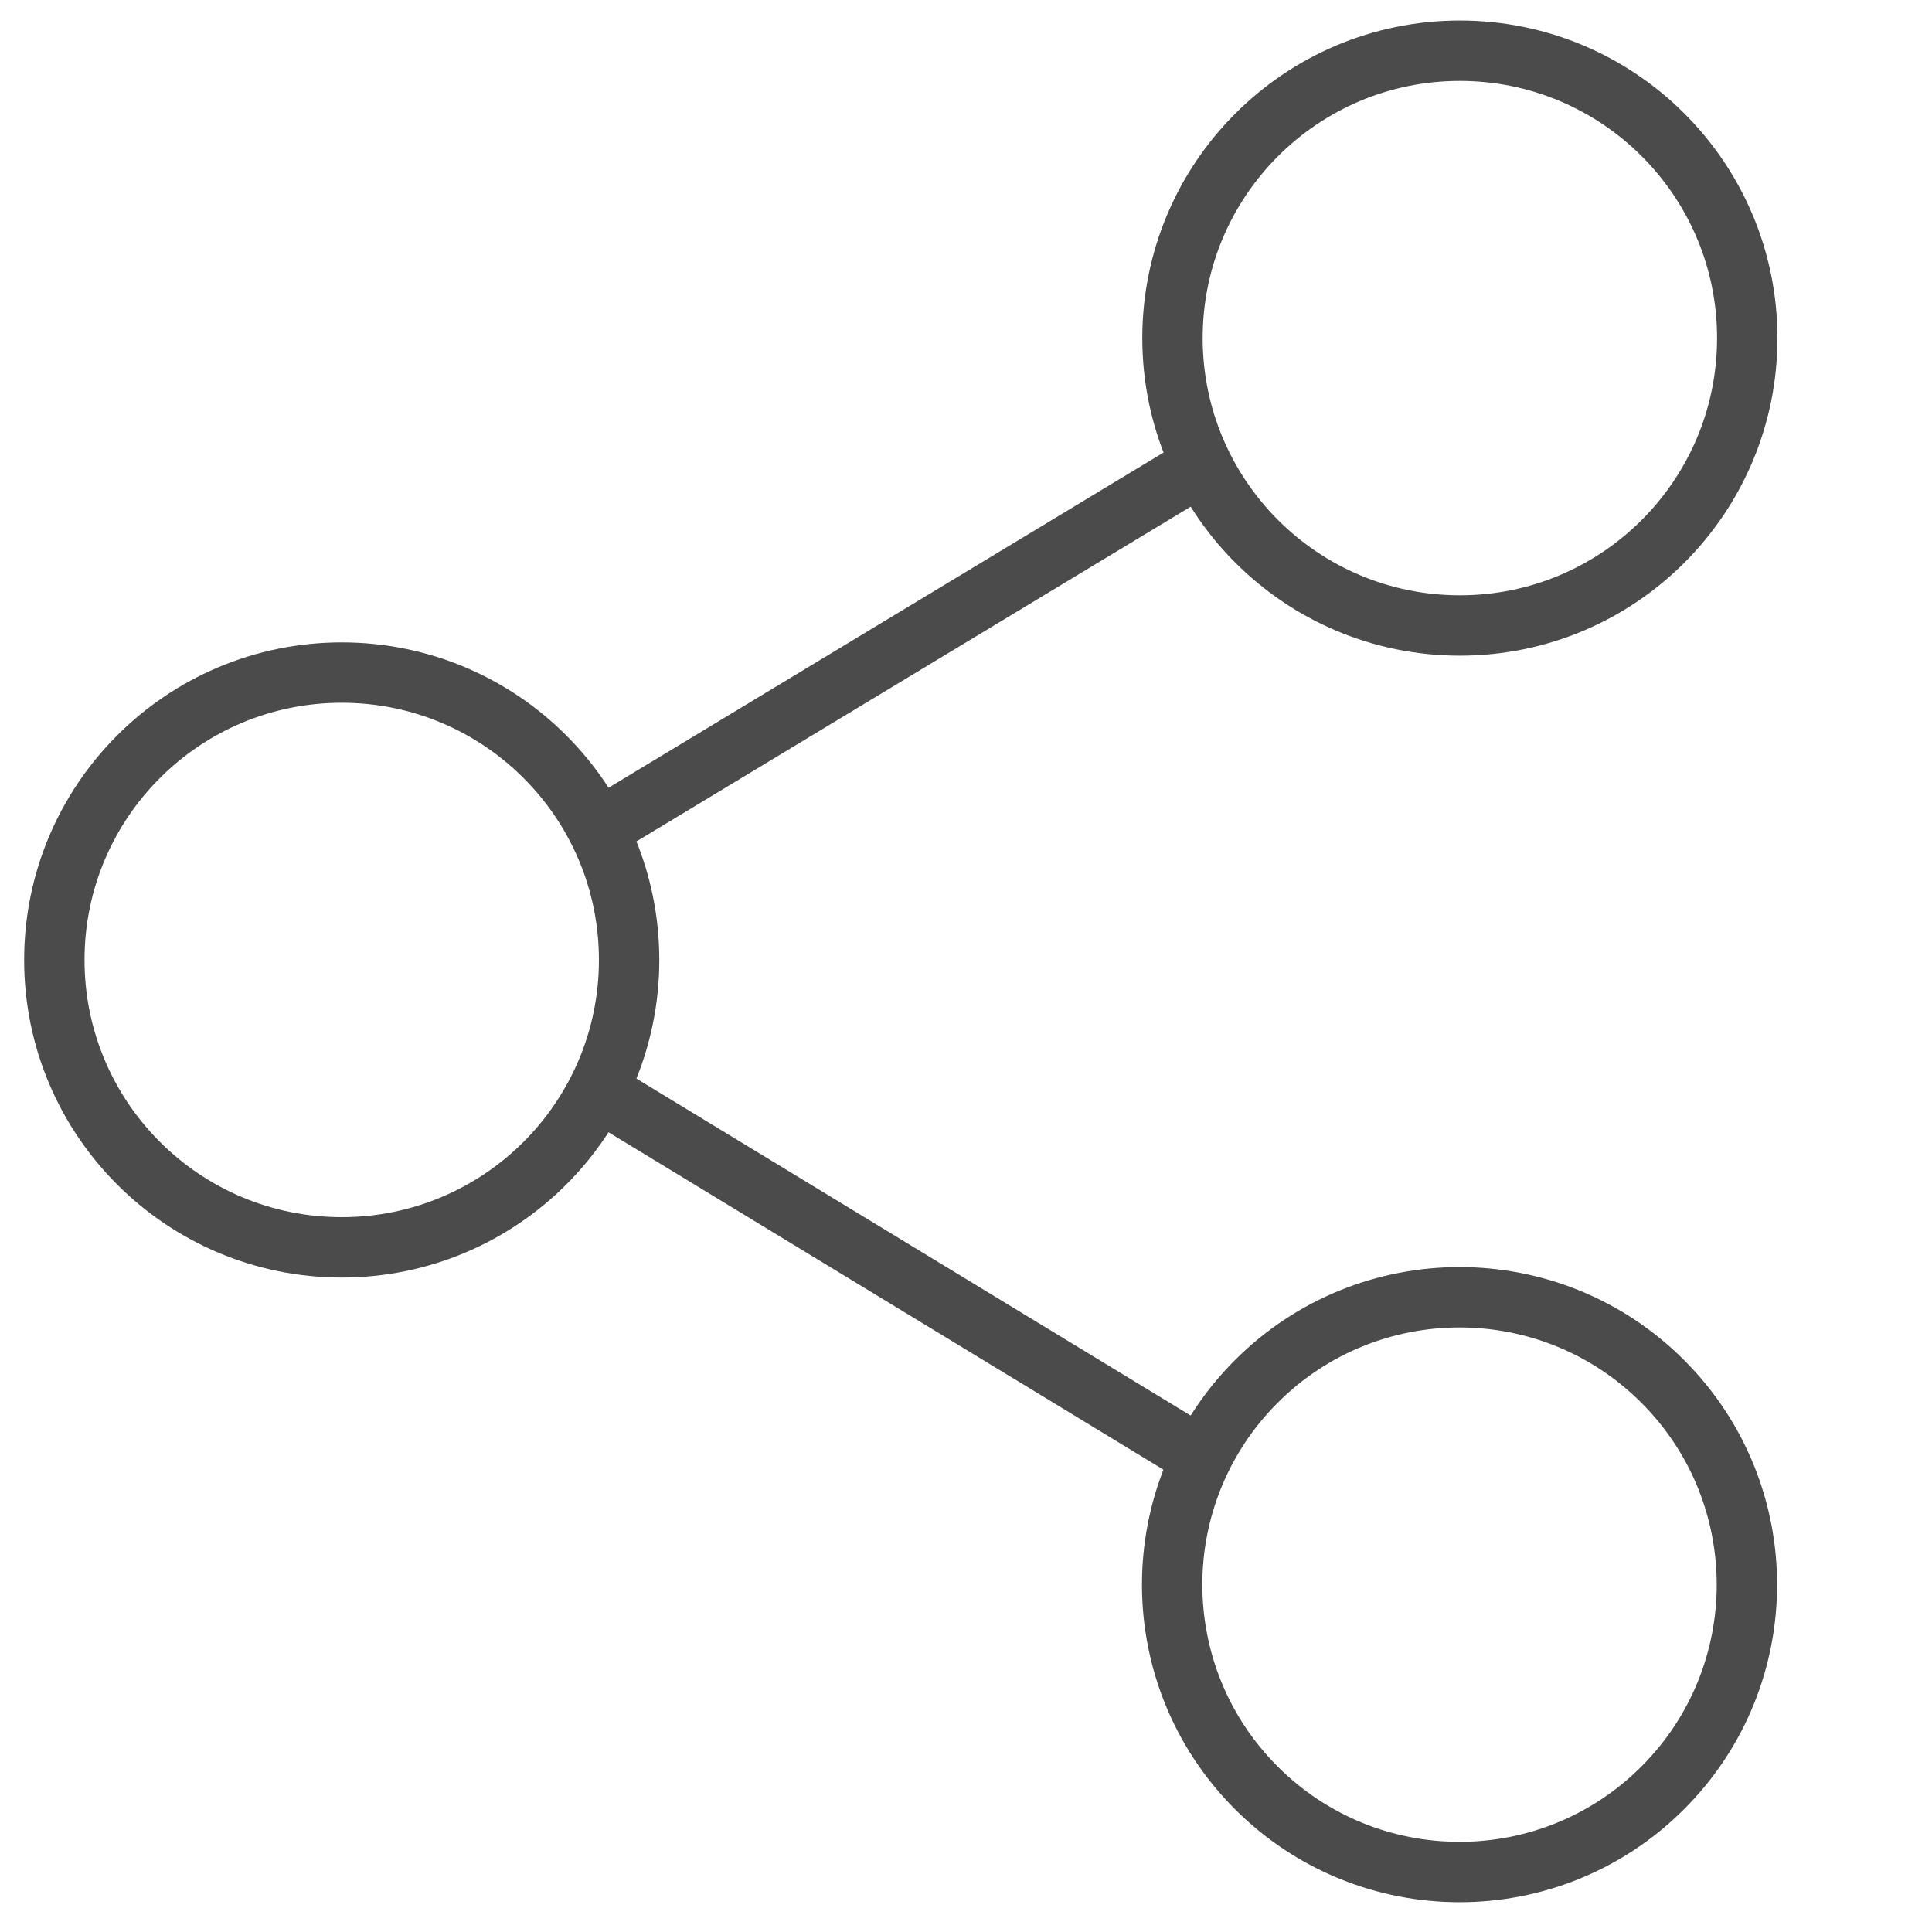
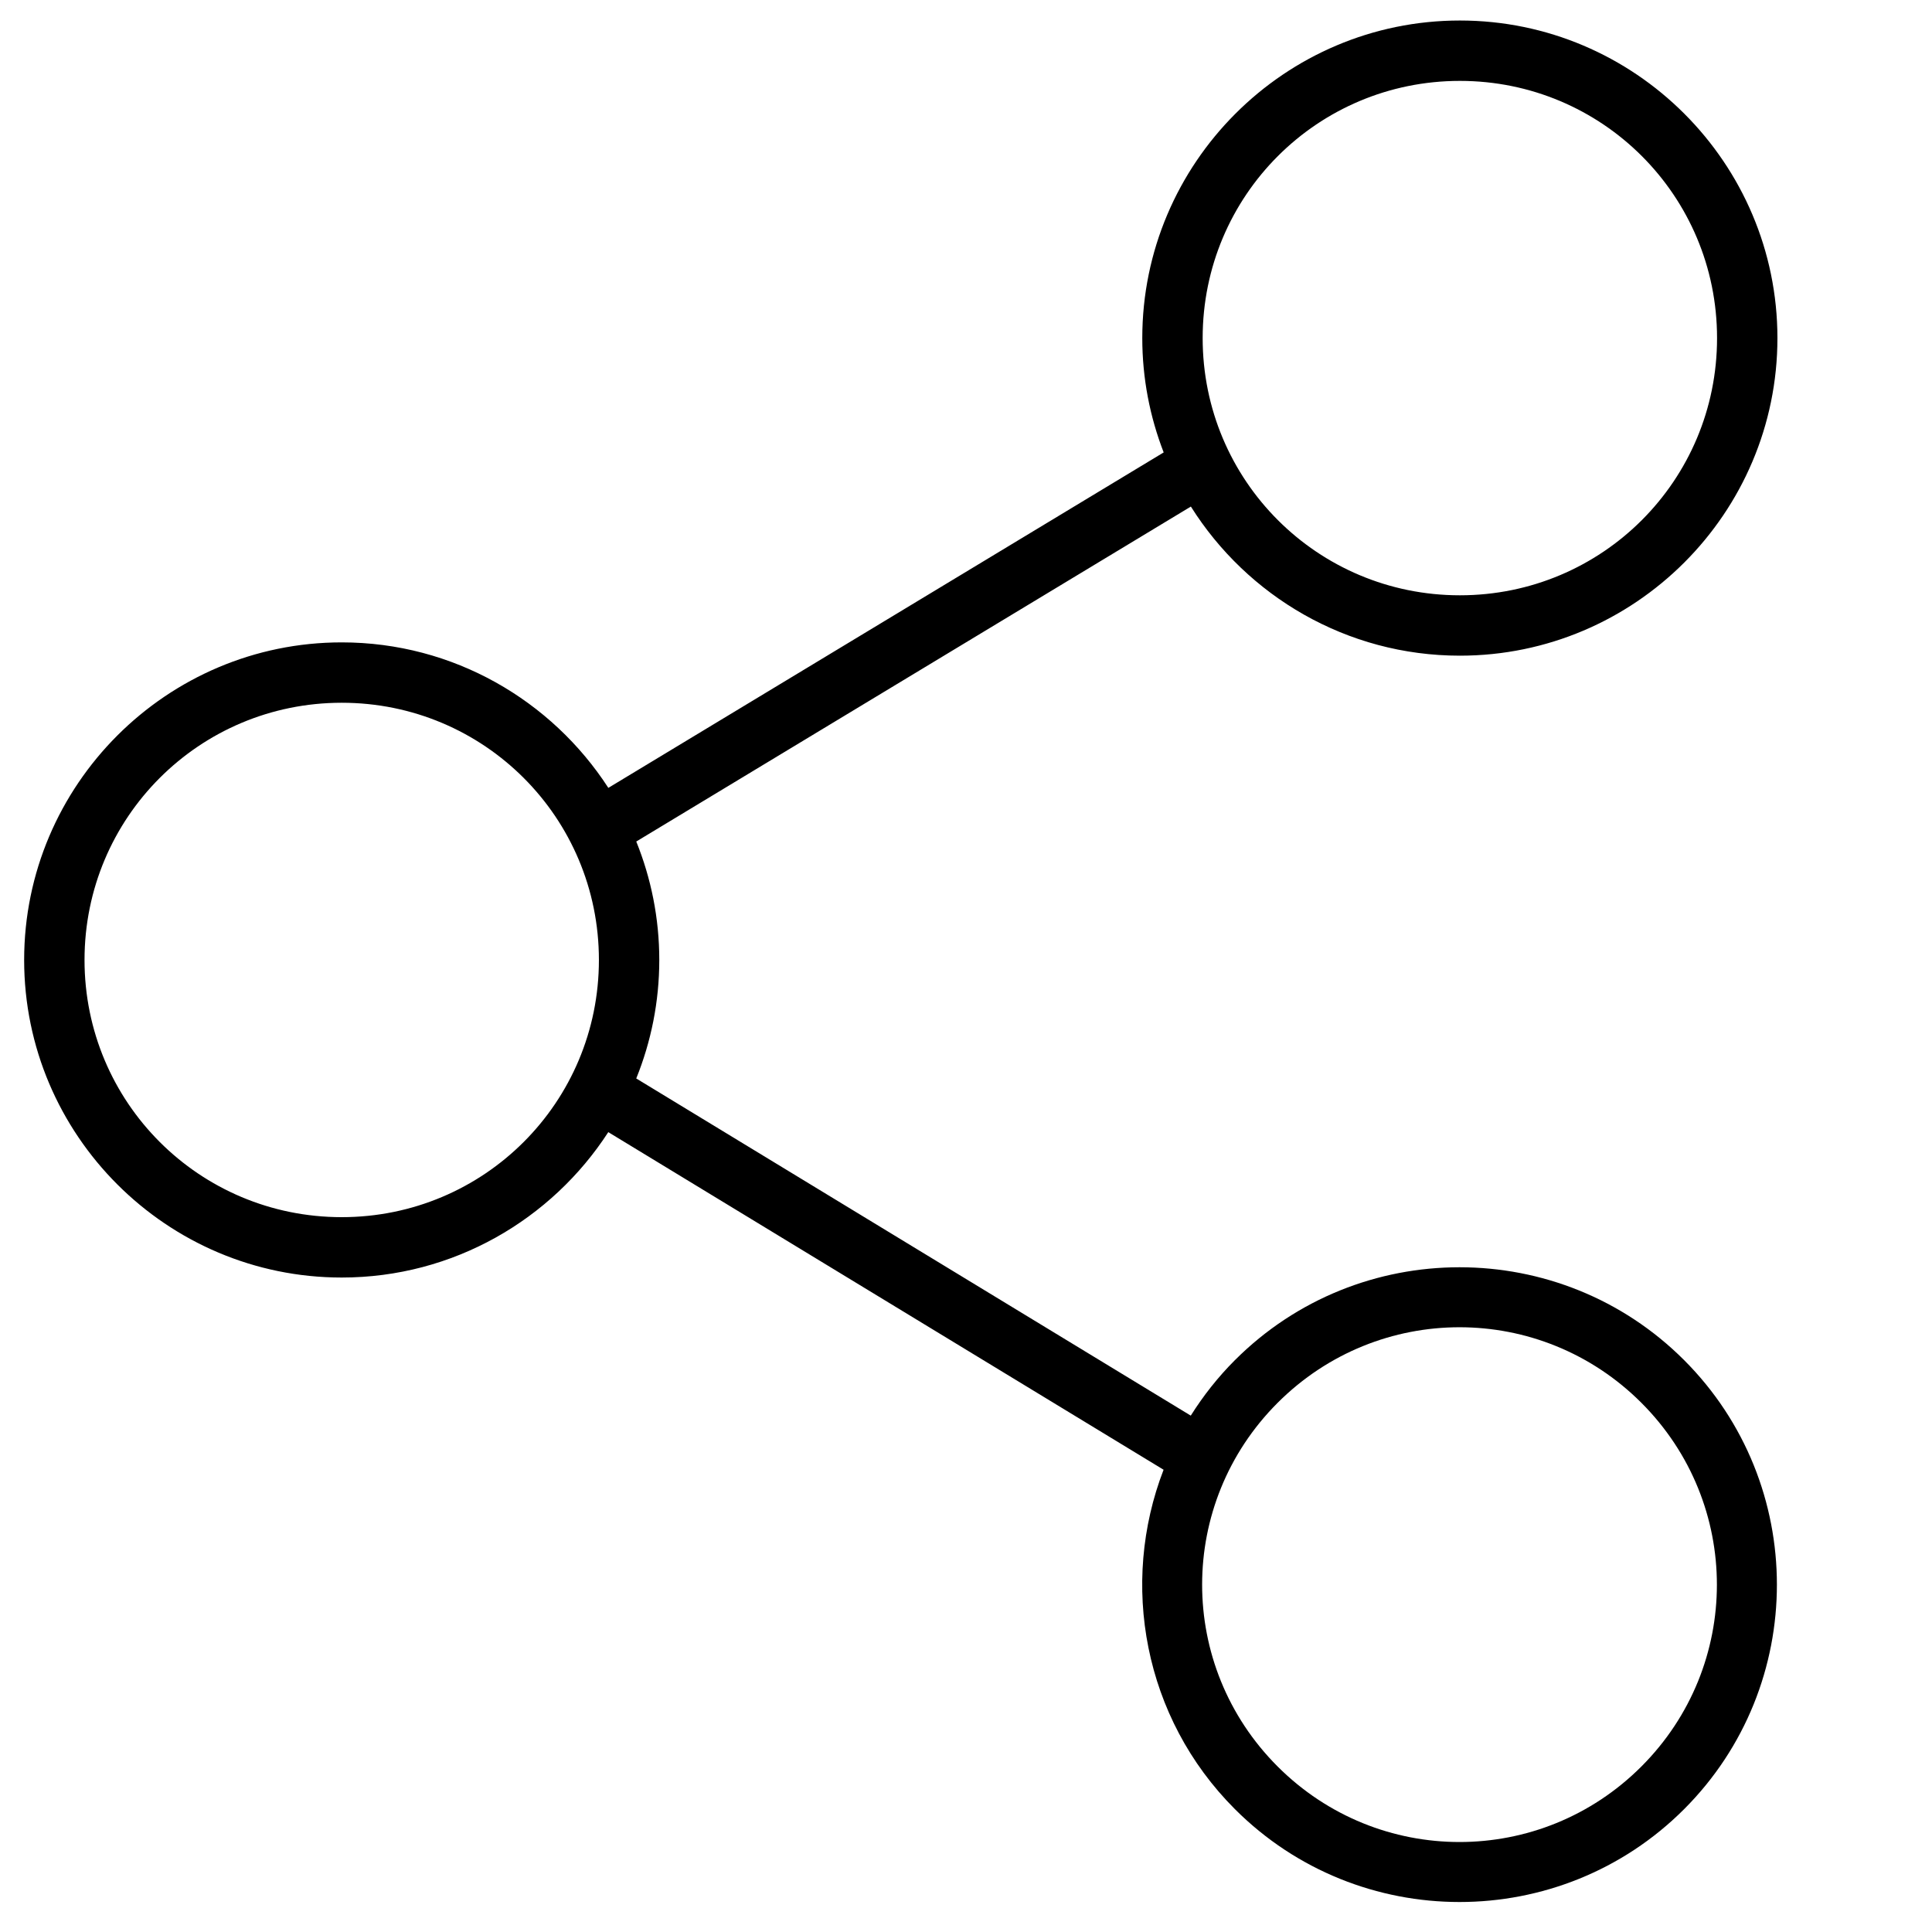
- <svg xmlns="http://www.w3.org/2000/svg" version="1.1" id="Layer_1" x="0px" y="0px" viewBox="0 0 160 160" style="enable-background:new 0 0 160 160;" xml:space="preserve">
-   <style type="text/css">
- 	.st0{fill:none;stroke:#4C4B4B;stroke-width:5;stroke-miterlimit:10;}
- </style>
-   <circle class="st0" cx="28.3" cy="79.5" r="23.8" />
-   <ellipse transform="matrix(0.7071 -0.7071 0.7071 0.7071 -57.3881 123.951)" class="st0" cx="120.9" cy="131.2" rx="23.8" ry="23.8" />
-   <circle class="st0" cx="120.9" cy="28" r="23.8" />
-   <line class="st0" x1="99.5" y1="38.5" x2="49.5" y2="68.7" />
-   <line class="st0" x1="49.5" y1="90.3" x2="99.5" y2="120.7" />
+ <svg xmlns="http://www.w3.org/2000/svg" viewBox="0 0 160 160">
+   <path d="M 120.900 1.699 C 106.404 1.699 94.599 13.504 94.599 28 C 94.599 31.336 95.231 34.528 96.371 37.468 L 50.380 65.248 C 45.690 58.007 37.546 53.199 28.300 53.199 C 13.805 53.199 2 65.004 2 79.5 C 1.999 93.995 13.805 105.800 28.300 105.800 C 37.543 105.800 45.685 100.996 50.376 93.759 L 96.363 121.718 C 92.724 131.137 94.691 142.246 102.275 149.830 C 112.525 160.079 129.218 160.079 139.468 149.830 C 149.718 139.580 149.718 122.886 139.468 112.636 C 129.218 102.386 112.527 102.386 102.277 112.636 L 102.275 112.636 C 100.855 114.056 99.641 115.603 98.615 117.236 L 52.691 89.314 C 53.917 86.279 54.599 82.968 54.599 79.5 C 54.599 76.034 53.918 72.725 52.693 69.691 L 98.623 41.951 C 103.281 49.360 111.526 54.300 120.900 54.300 C 135.395 54.300 147.199 42.495 147.199 28 C 147.199 13.504 135.395 1.699 120.900 1.699 z M 120.900 6.699 C 132.693 6.699 142.199 16.206 142.199 28 C 142.199 39.793 132.693 49.300 120.900 49.300 C 109.107 49.300 99.599 39.793 99.599 28 C 99.599 16.206 109.107 6.699 120.900 6.699 z M 28.300 58.199 C 40.094 58.199 49.599 67.706 49.599 79.5 C 49.599 91.293 40.094 100.800 28.300 100.800 C 16.507 100.800 6.999 91.293 7 79.5 C 7 67.706 16.507 58.199 28.300 58.199 z M 120.871 109.917 C 126.316 109.917 131.762 112.004 135.931 116.173 C 144.270 124.512 144.272 137.955 135.933 146.294 C 127.594 154.633 114.147 154.633 105.808 146.294 C 97.469 137.955 97.471 124.512 105.810 116.173 C 109.980 112.004 115.425 109.917 120.871 109.917 z " />
</svg>
